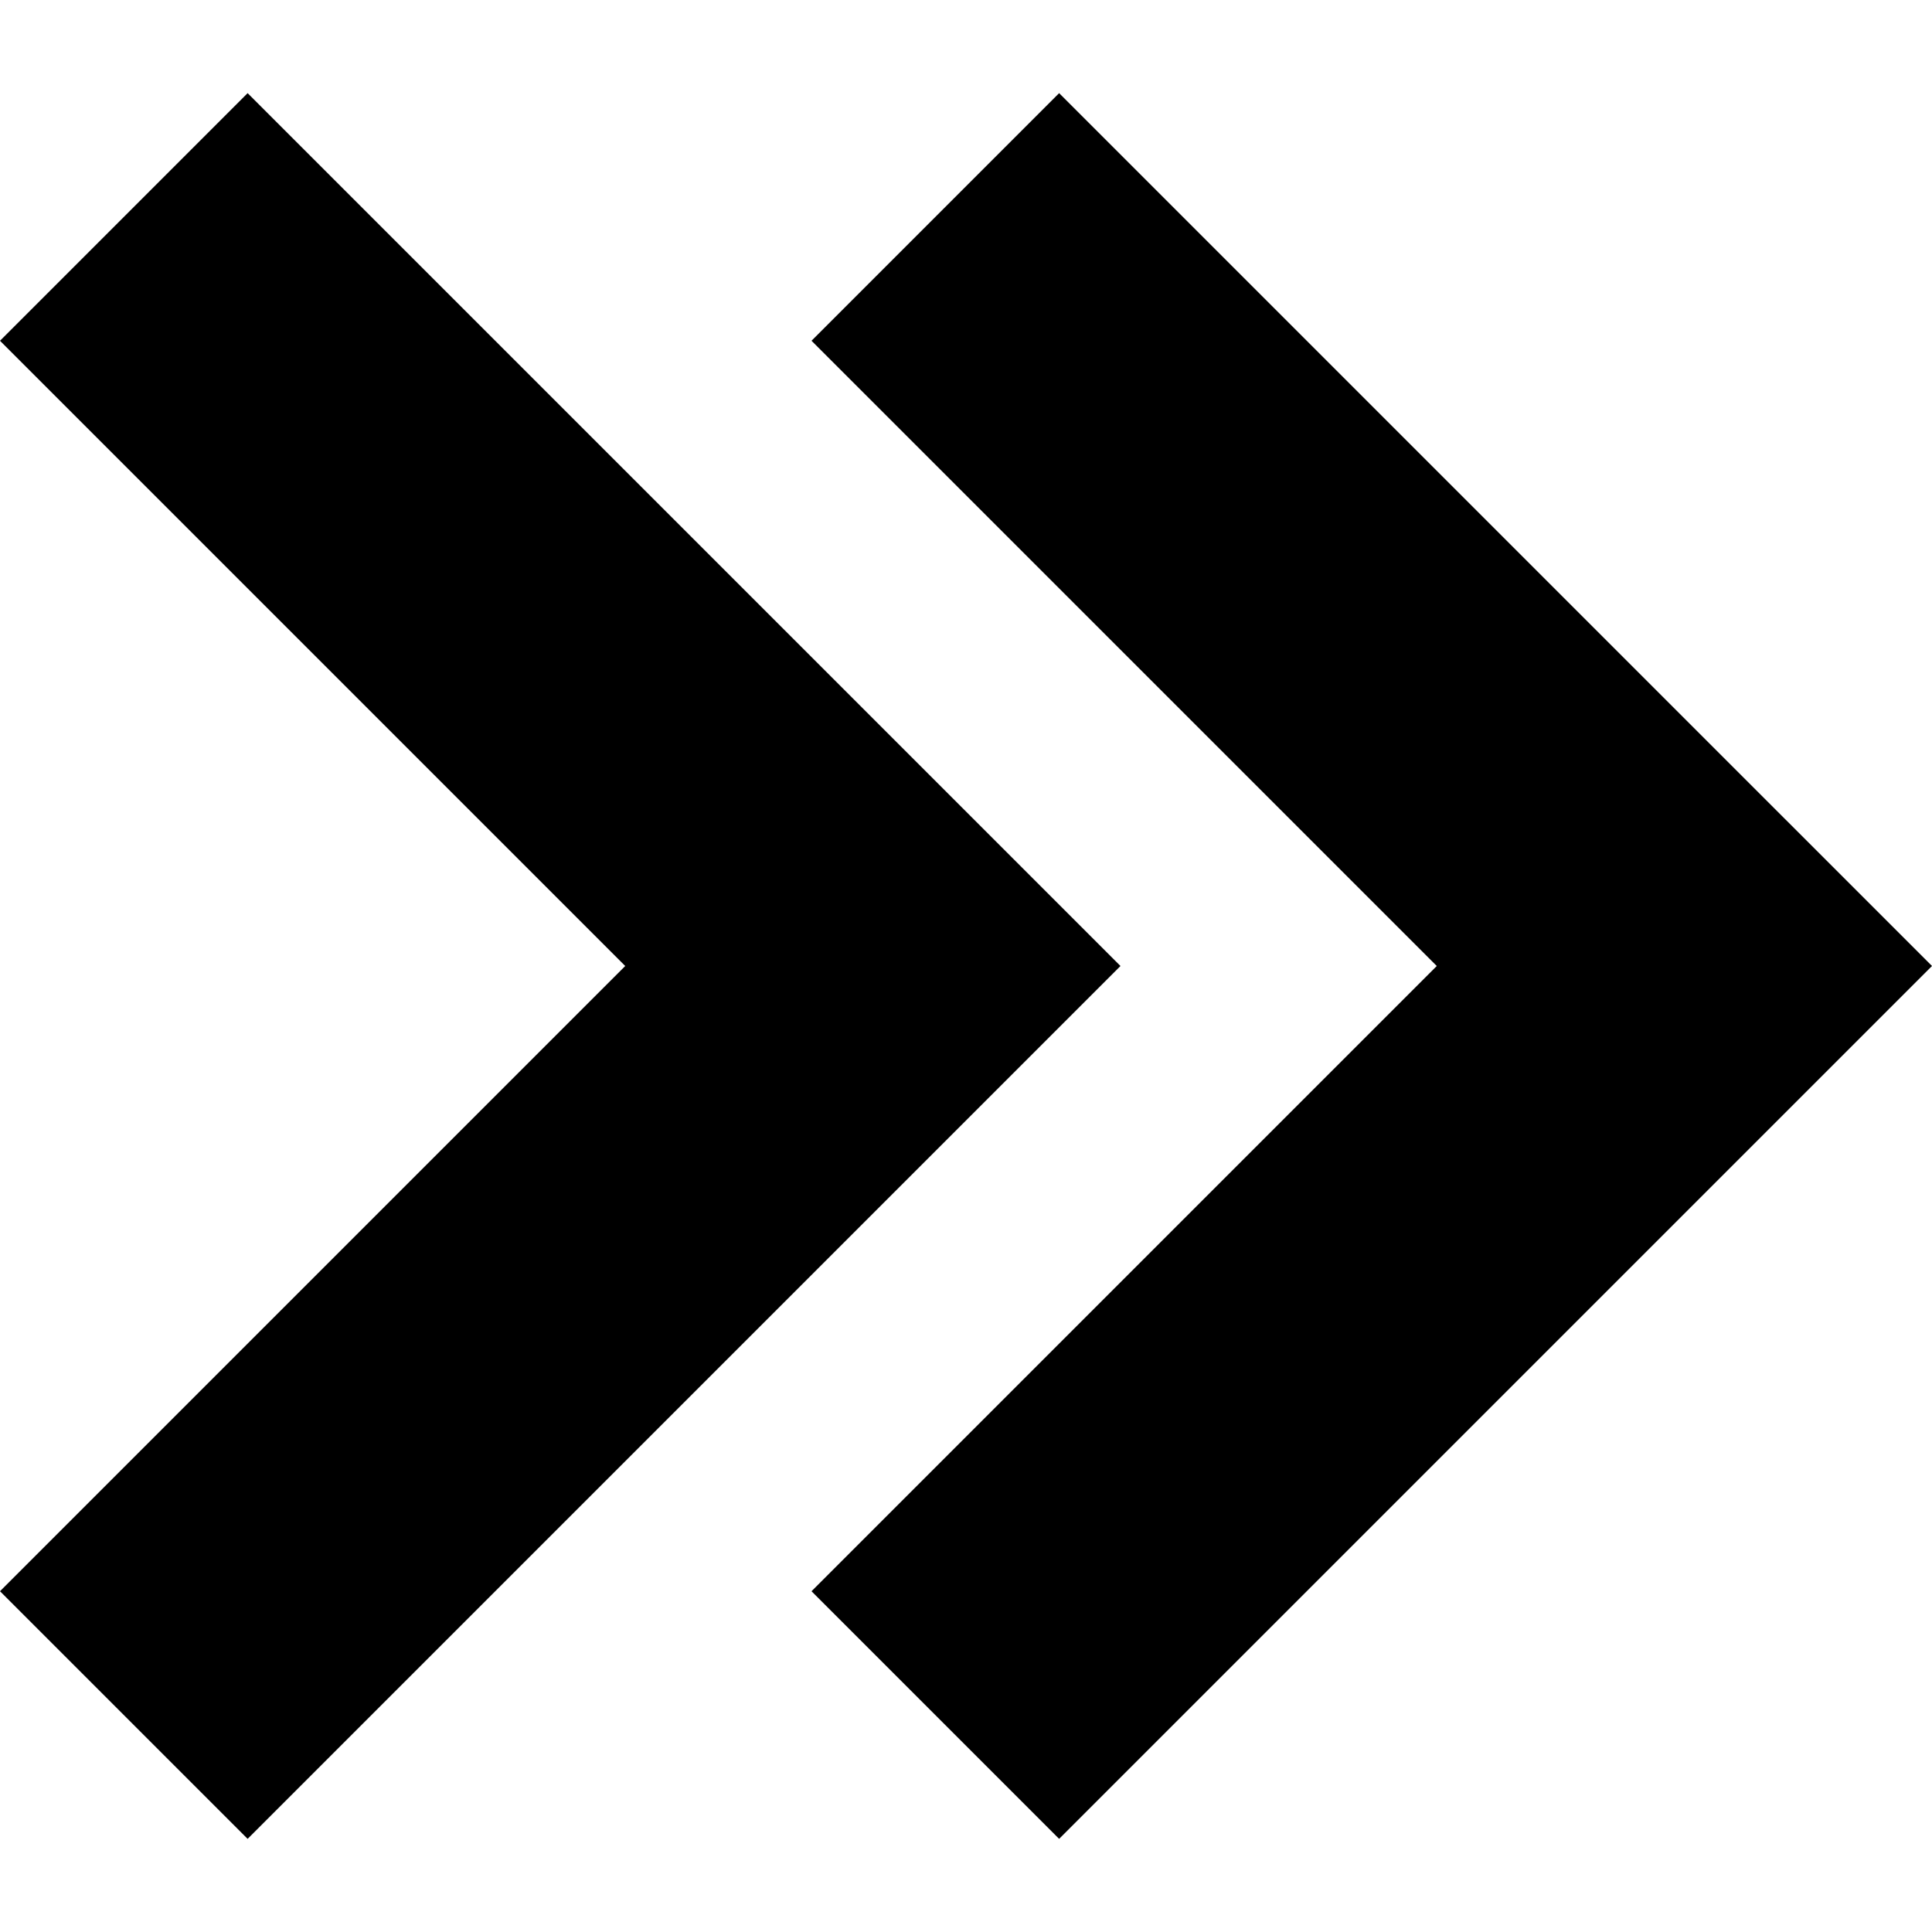
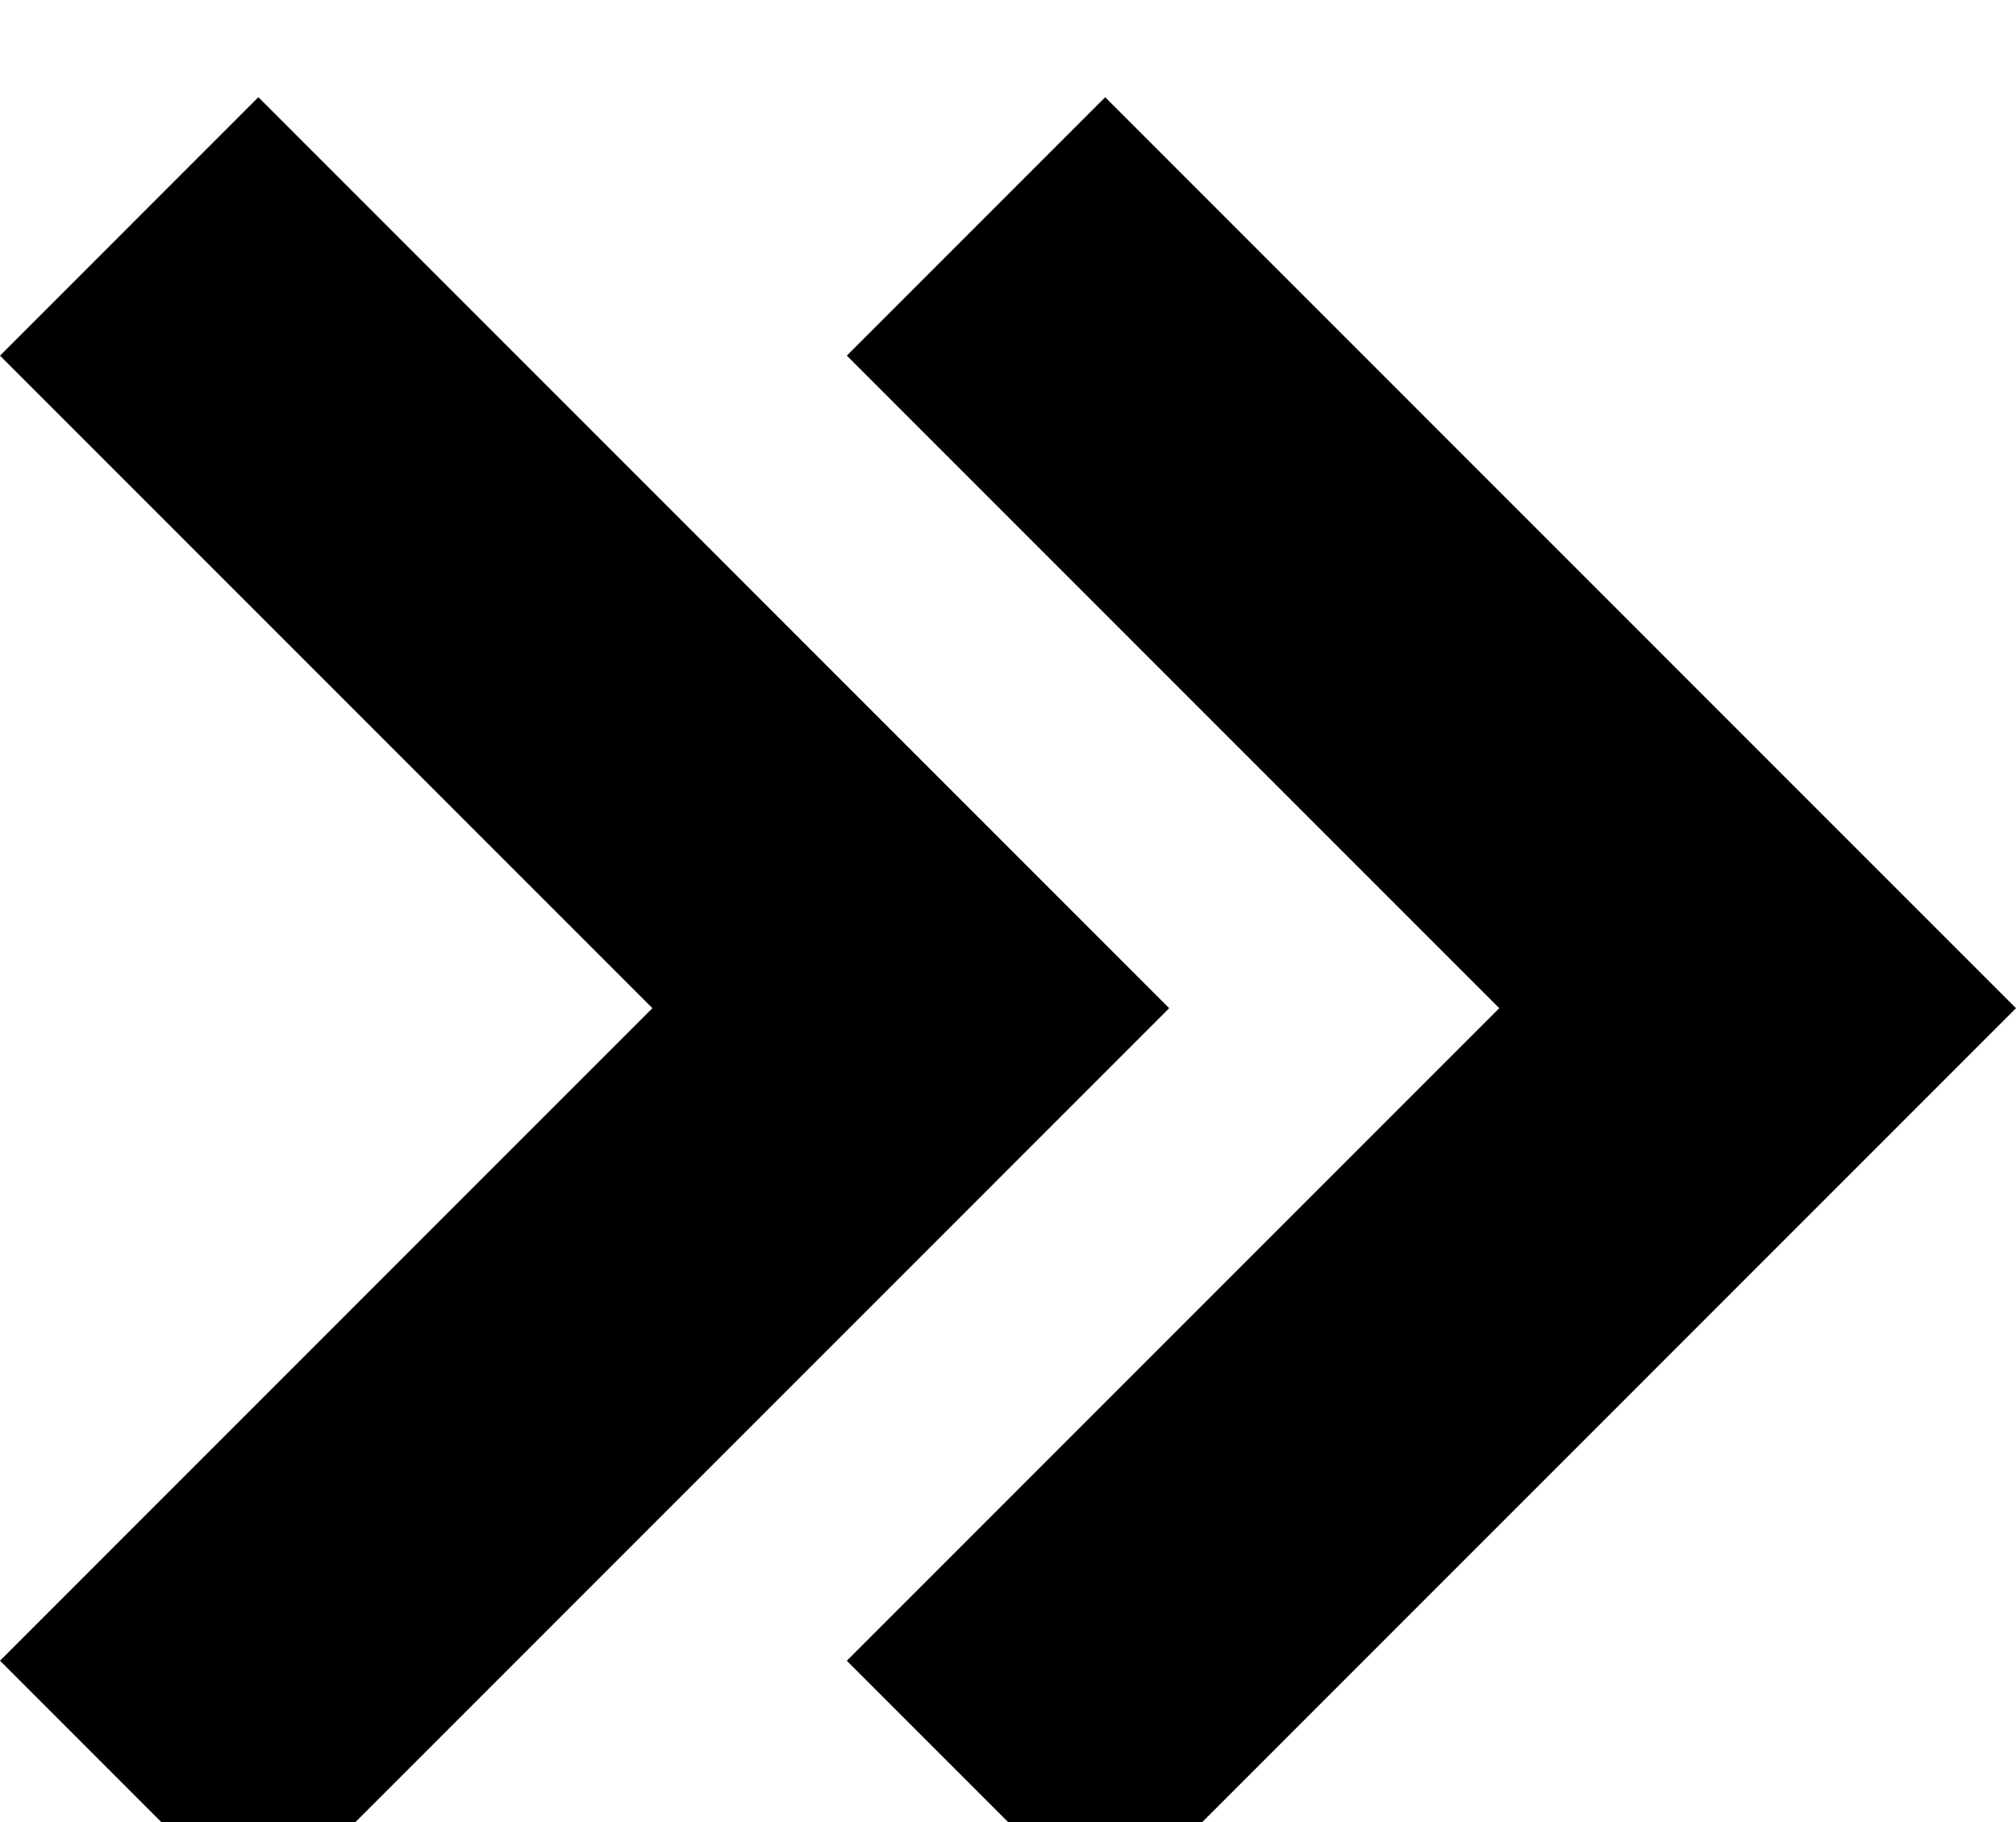
- <svg xmlns="http://www.w3.org/2000/svg" version="1.1" x="0px" y="0px" width="220.682px" height="220.682px" viewBox="0 0 220.682 220.682" style="enable-background:new 0 0 220.682 220.682;" xml:space="preserve">
-   <polygon points="92.695,38.924 164.113,110.341 92.695,181.758 120.979,210.043 220.682,110.341 120.979,10.639" />
-   <polygon points="28.284,210.043 127.986,110.341 28.284,10.639 0,38.924 71.417,110.341 0,181.758" />
+ <svg viewbox="0 0 100 100">
+   <path id="svg-icon-more" style="fill:#000" d="M 12.816,4.821 0,17.638 32.362,50 0,82.362 12.816,95.179 57.996,50 Z m 42.004,0 L 42.004,17.638 74.367,50 42.004,82.362 54.82,95.179 100,50 Z" />
</svg>
